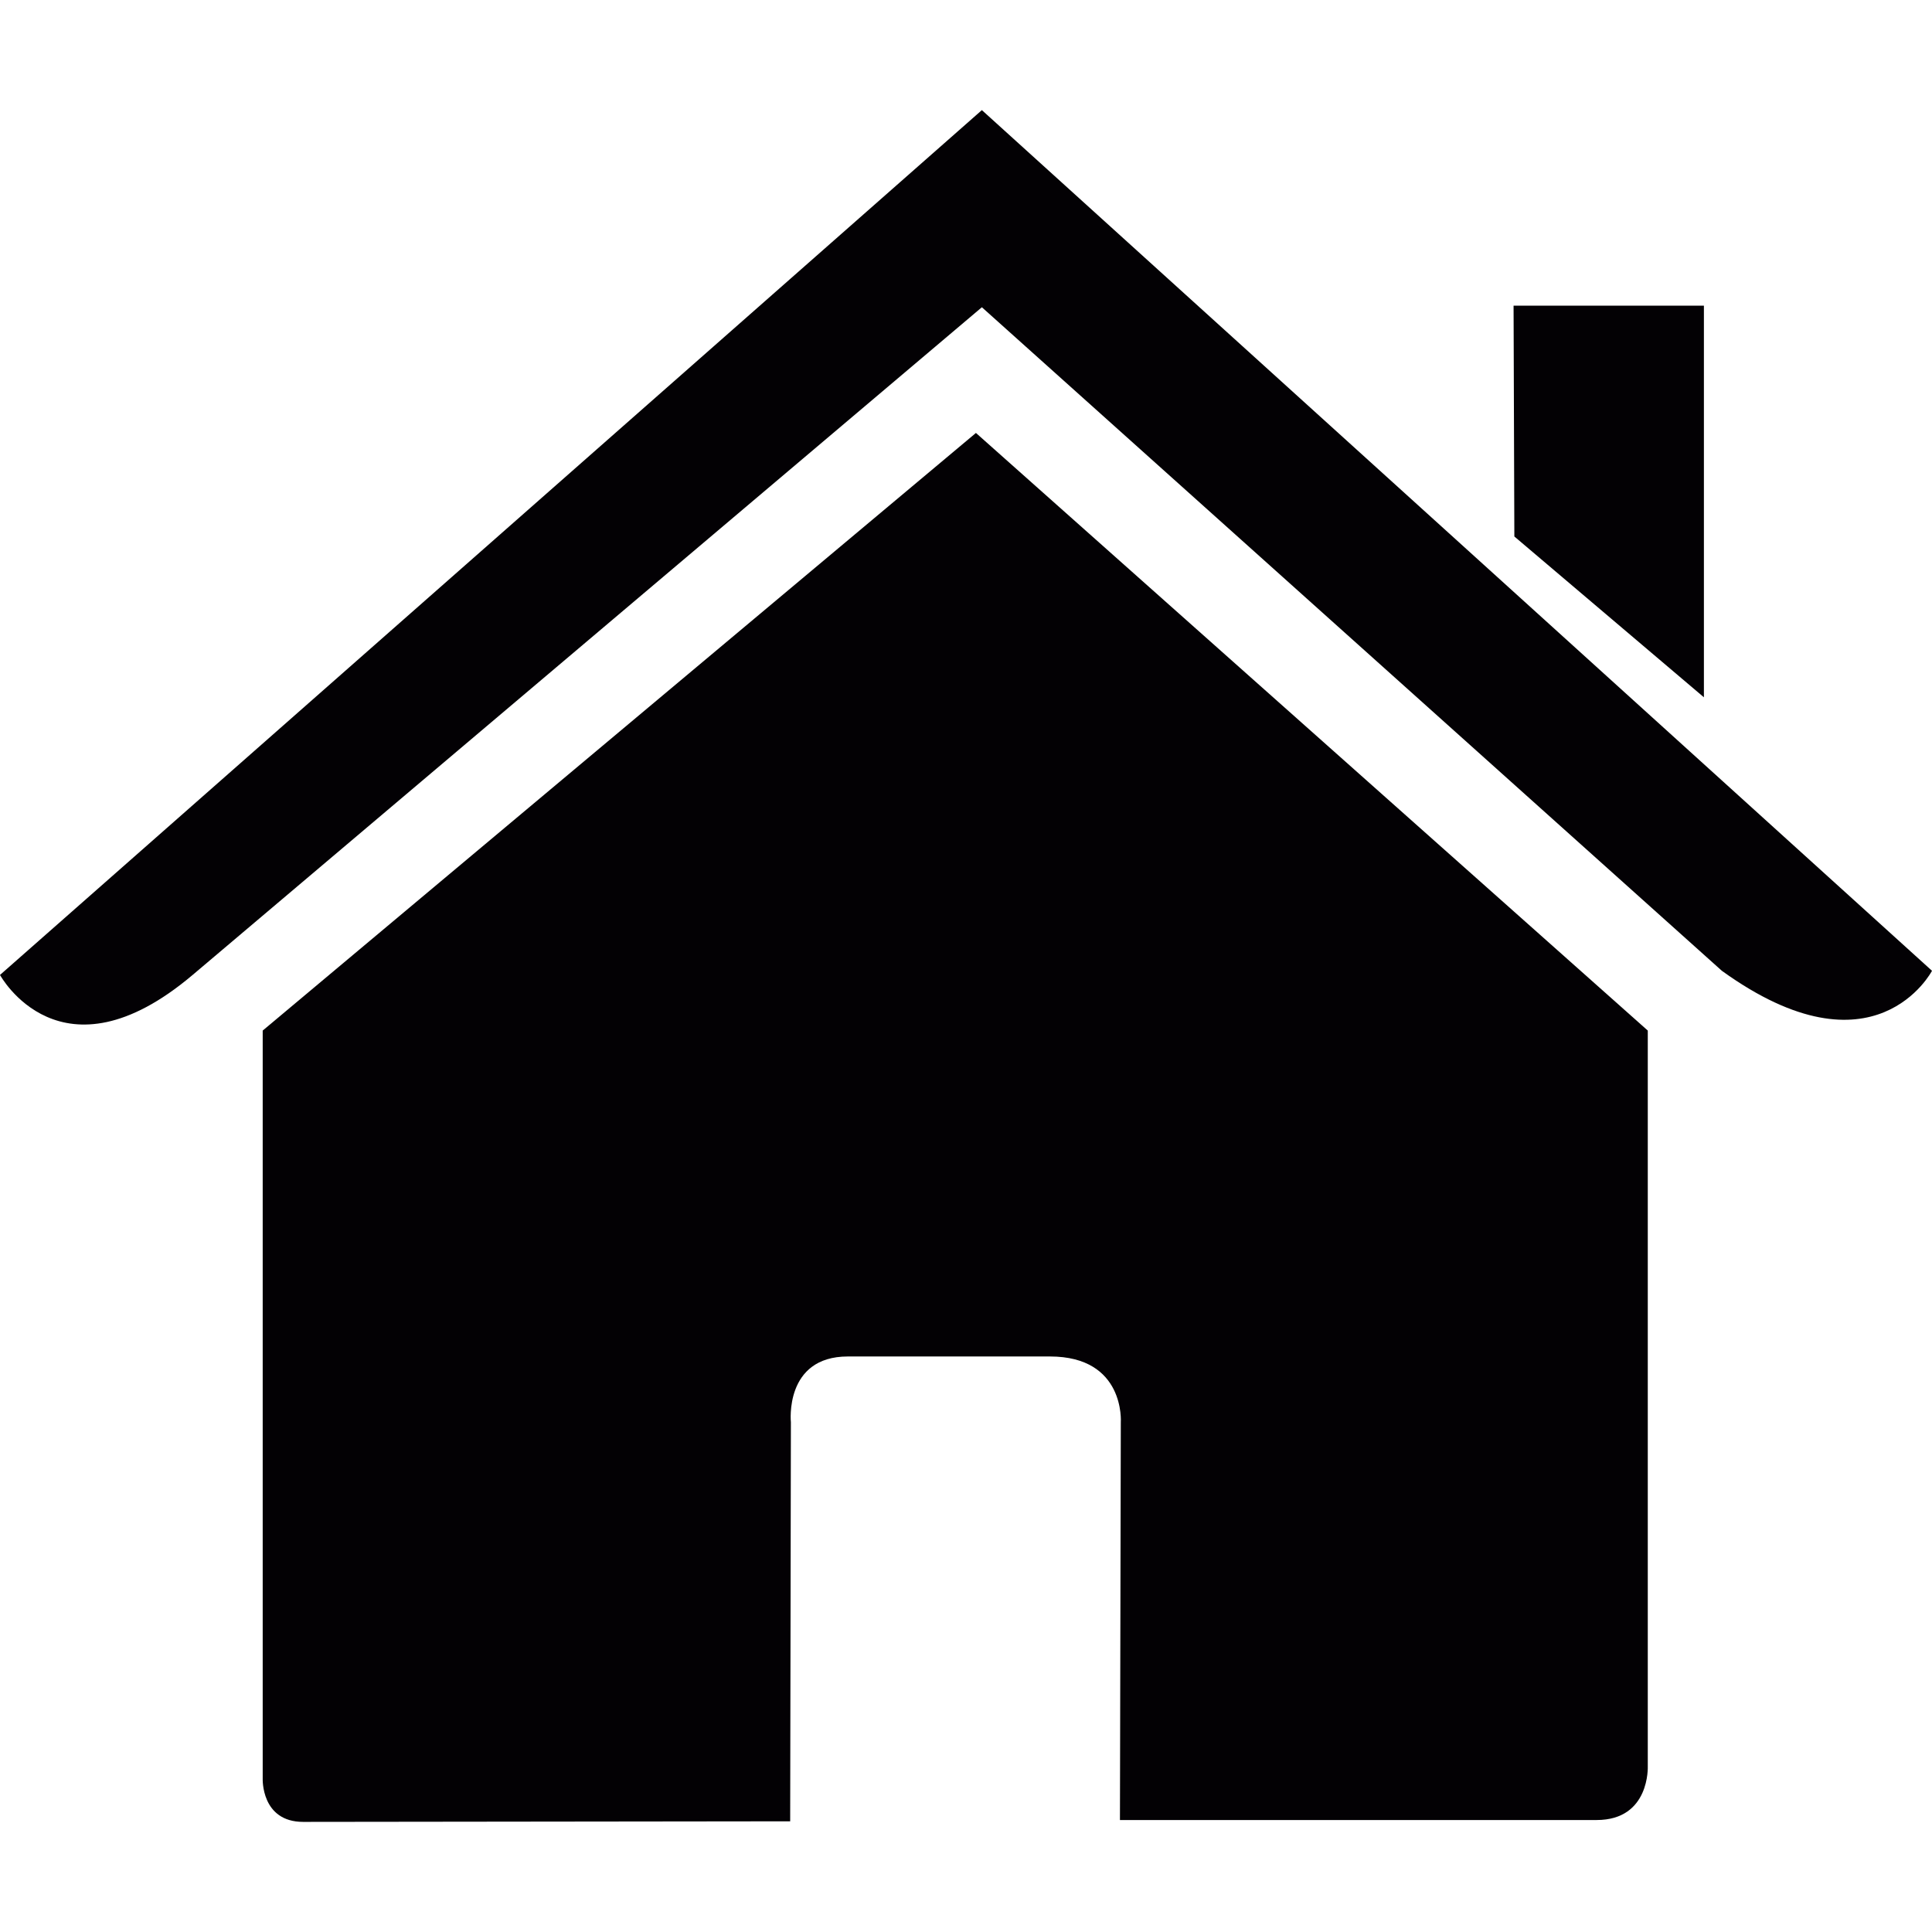
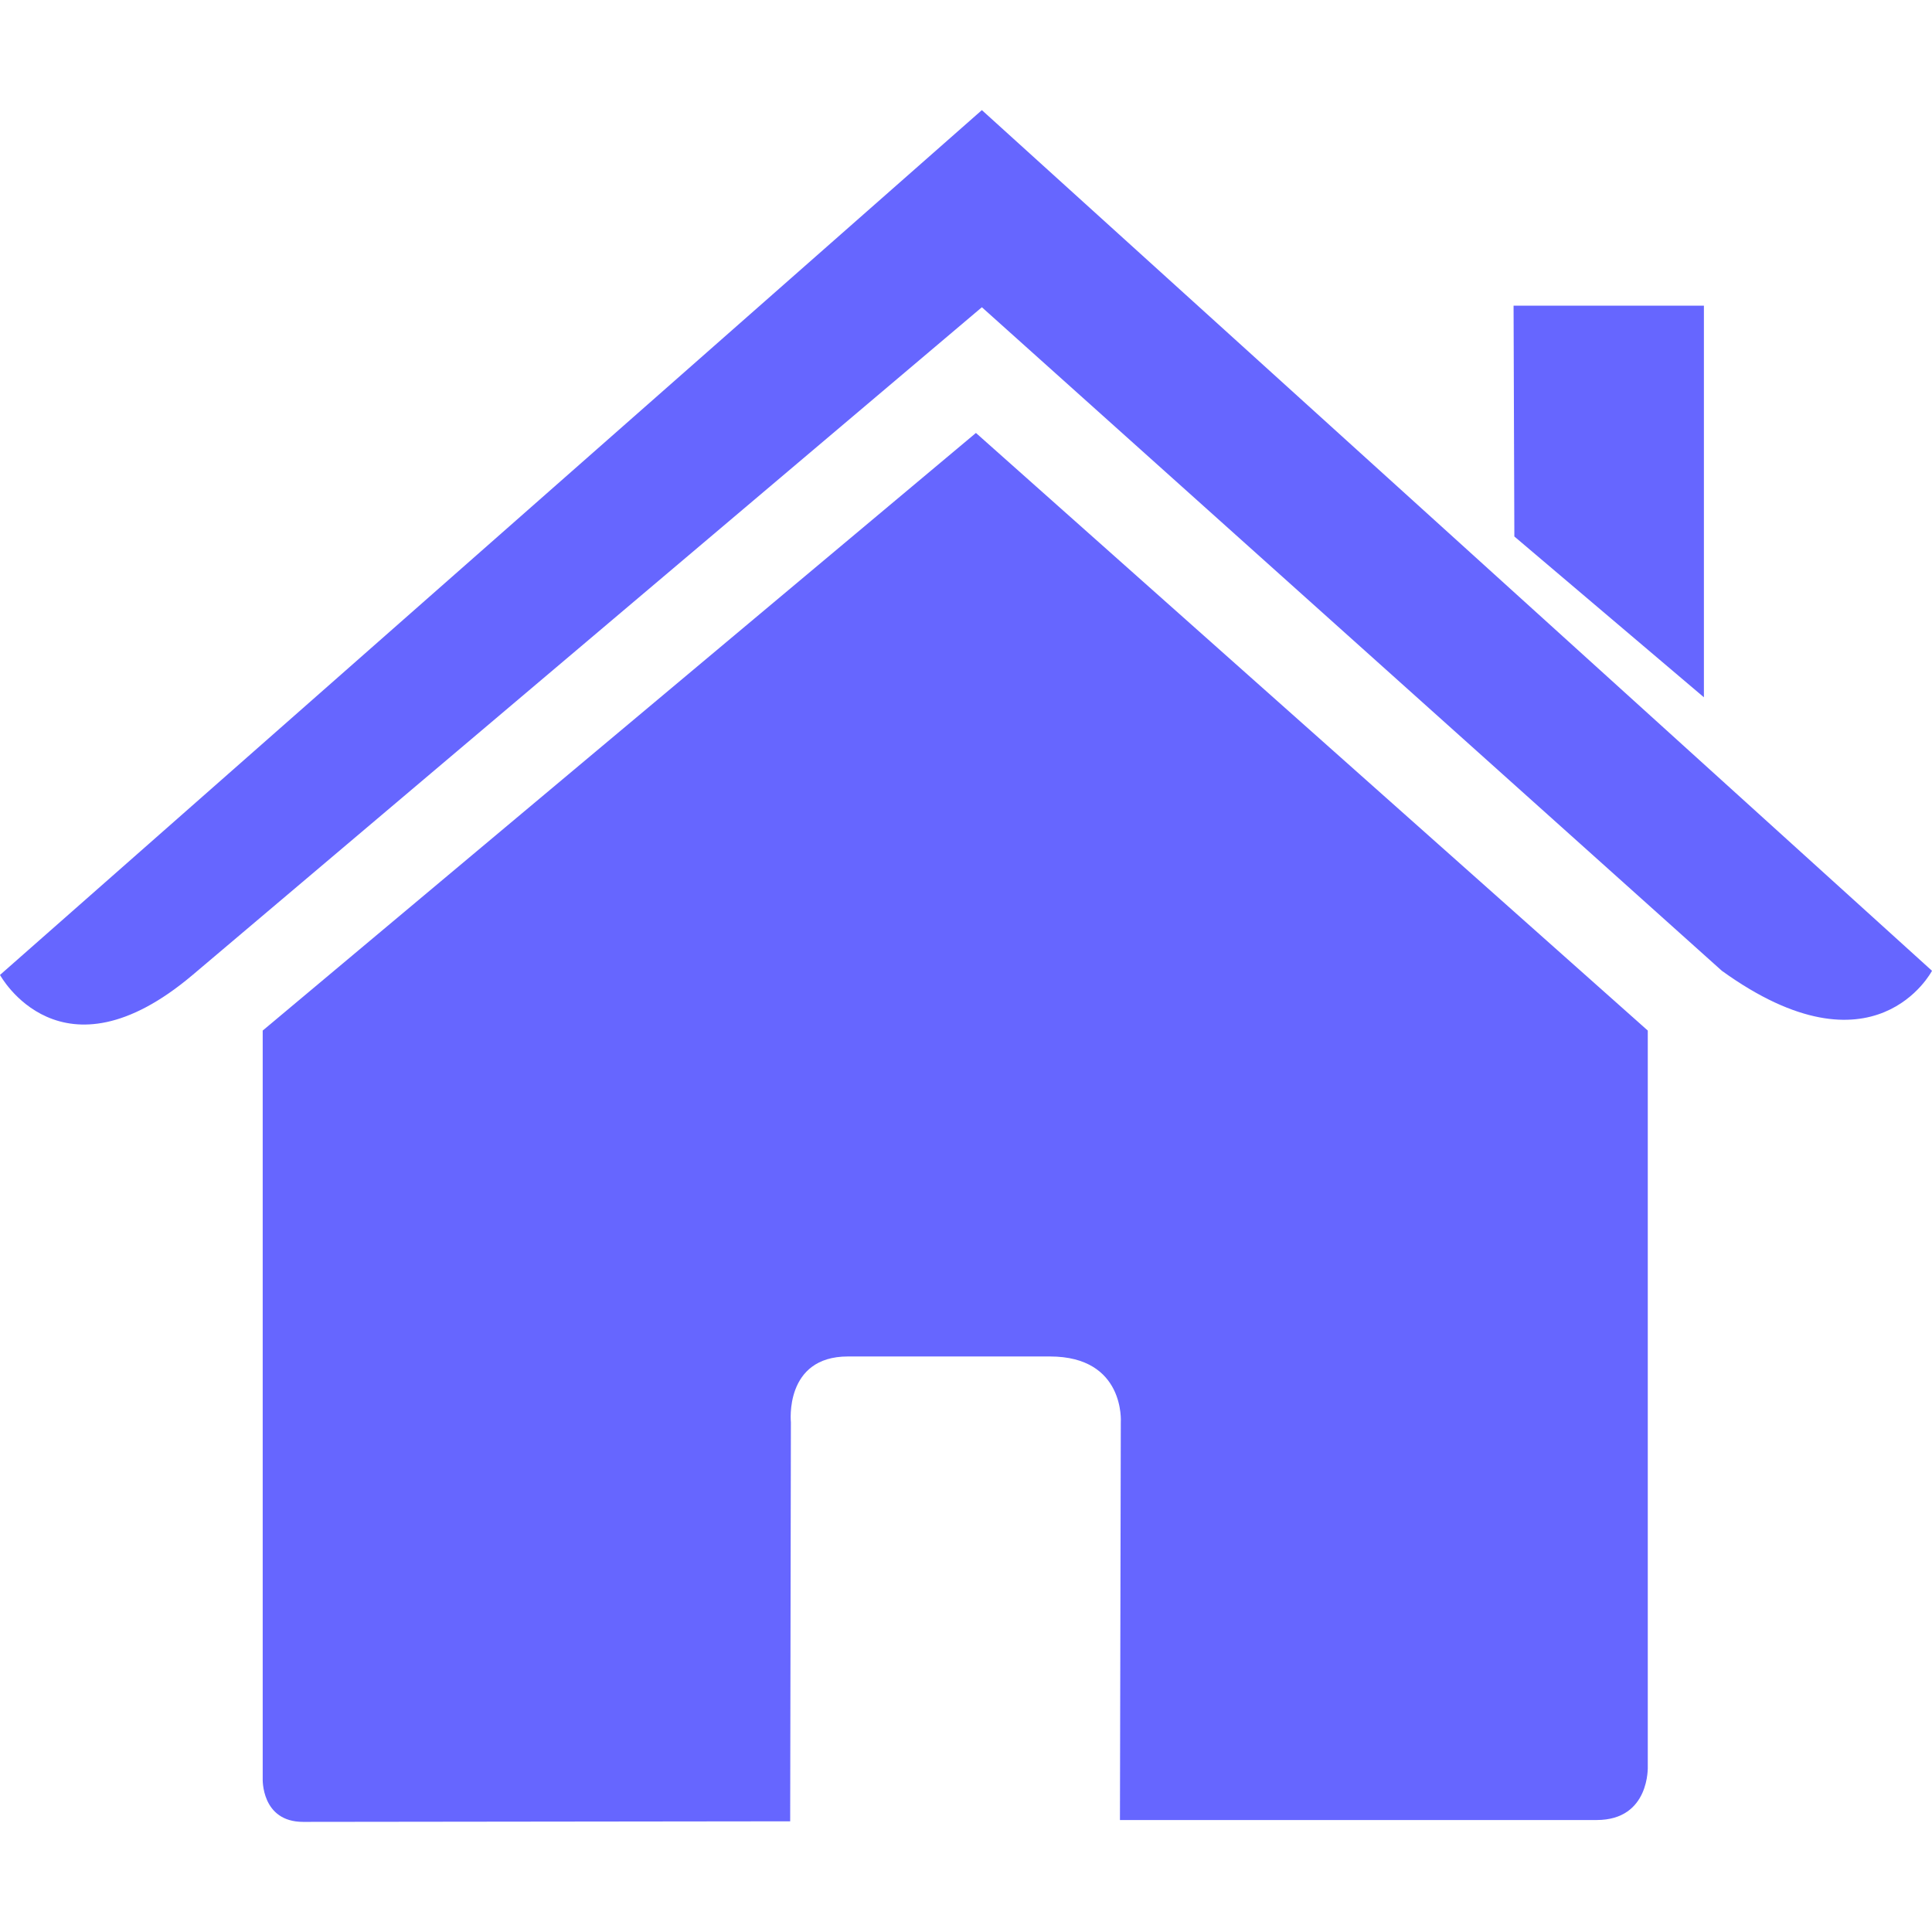
- <svg xmlns="http://www.w3.org/2000/svg" version="1.1" id="Capa_1" x="0px" y="0px" viewBox="0 0 27.02 27.02" style="enable-background:new 0 0 27.02 27.02;" xml:space="preserve">
-   <g>
-     <path style="fill:#030104;" d="M3.674,24.876c0,0-0.024,0.604,0.566,0.604c0.734,0,6.811-0.008,6.811-0.008l0.01-5.581   c0,0-0.096-0.92,0.797-0.92h2.826c1.056,0,0.991,0.92,0.991,0.92l-0.012,5.563c0,0,5.762,0,6.667,0   c0.749,0,0.715-0.752,0.715-0.752V14.413l-9.396-8.358l-9.975,8.358C3.674,14.413,3.674,24.876,3.674,24.876z" />
-     <path style="fill:#030104;" d="M0,13.635c0,0,0.847,1.561,2.694,0l11.038-9.338l10.349,9.28c2.138,1.542,2.939,0,2.939,0   L13.732,1.54L0,13.635z" />
-     <polygon style="fill:#030104;" points="23.83,4.275 21.168,4.275 21.179,7.503 23.83,9.752  " />
+ <svg xmlns="http://www.w3.org/2000/svg" id="SvgjsSvg1001" width="288" height="288" version="1.1">
+   <defs id="SvgjsDefs1002" />
+   <g id="SvgjsG1008" transform="matrix(1,0,0,1,0,0)">
+     <svg enable-background="new 0 0 27.02 27.02" viewBox="0 0 27.02 27.02" width="288" height="288">
+       <path fill="#6666ff" d="M3.674,24.876c0,0-0.024,0.604,0.566,0.604c0.734,0,6.811-0.008,6.811-0.008l0.01-5.581   c0,0-0.096-0.92,0.797-0.92h2.826c1.056,0,0.991,0.92,0.991,0.92l-0.012,5.563c0,0,5.762,0,6.667,0   c0.749,0,0.715-0.752,0.715-0.752V14.413l-9.396-8.358l-9.975,8.358C3.674,14.413,3.674,24.876,3.674,24.876z" class="color030104 svgShape" />
+       <path fill="#6666ff" d="M0,13.635c0,0,0.847,1.561,2.694,0l11.038-9.338l10.349,9.28c2.138,1.542,2.939,0,2.939,0   L13.732,1.54L0,13.635z" class="color030104 svgShape" />
+       <polygon fill="#6666ff" points="23.83 4.275 21.168 4.275 21.179 7.503 23.83 9.752" class="color030104 svgShape" />
+     </svg>
  </g>
-   <g>
- </g>
-   <g>
- </g>
-   <g>
- </g>
-   <g>
- </g>
-   <g>
- </g>
-   <g>
- </g>
-   <g>
- </g>
-   <g>
- </g>
-   <g>
- </g>
-   <g>
- </g>
-   <g>
- </g>
-   <g>
- </g>
-   <g>
- </g>
-   <g>
- </g>
-   <g>
- </g>
</svg>
